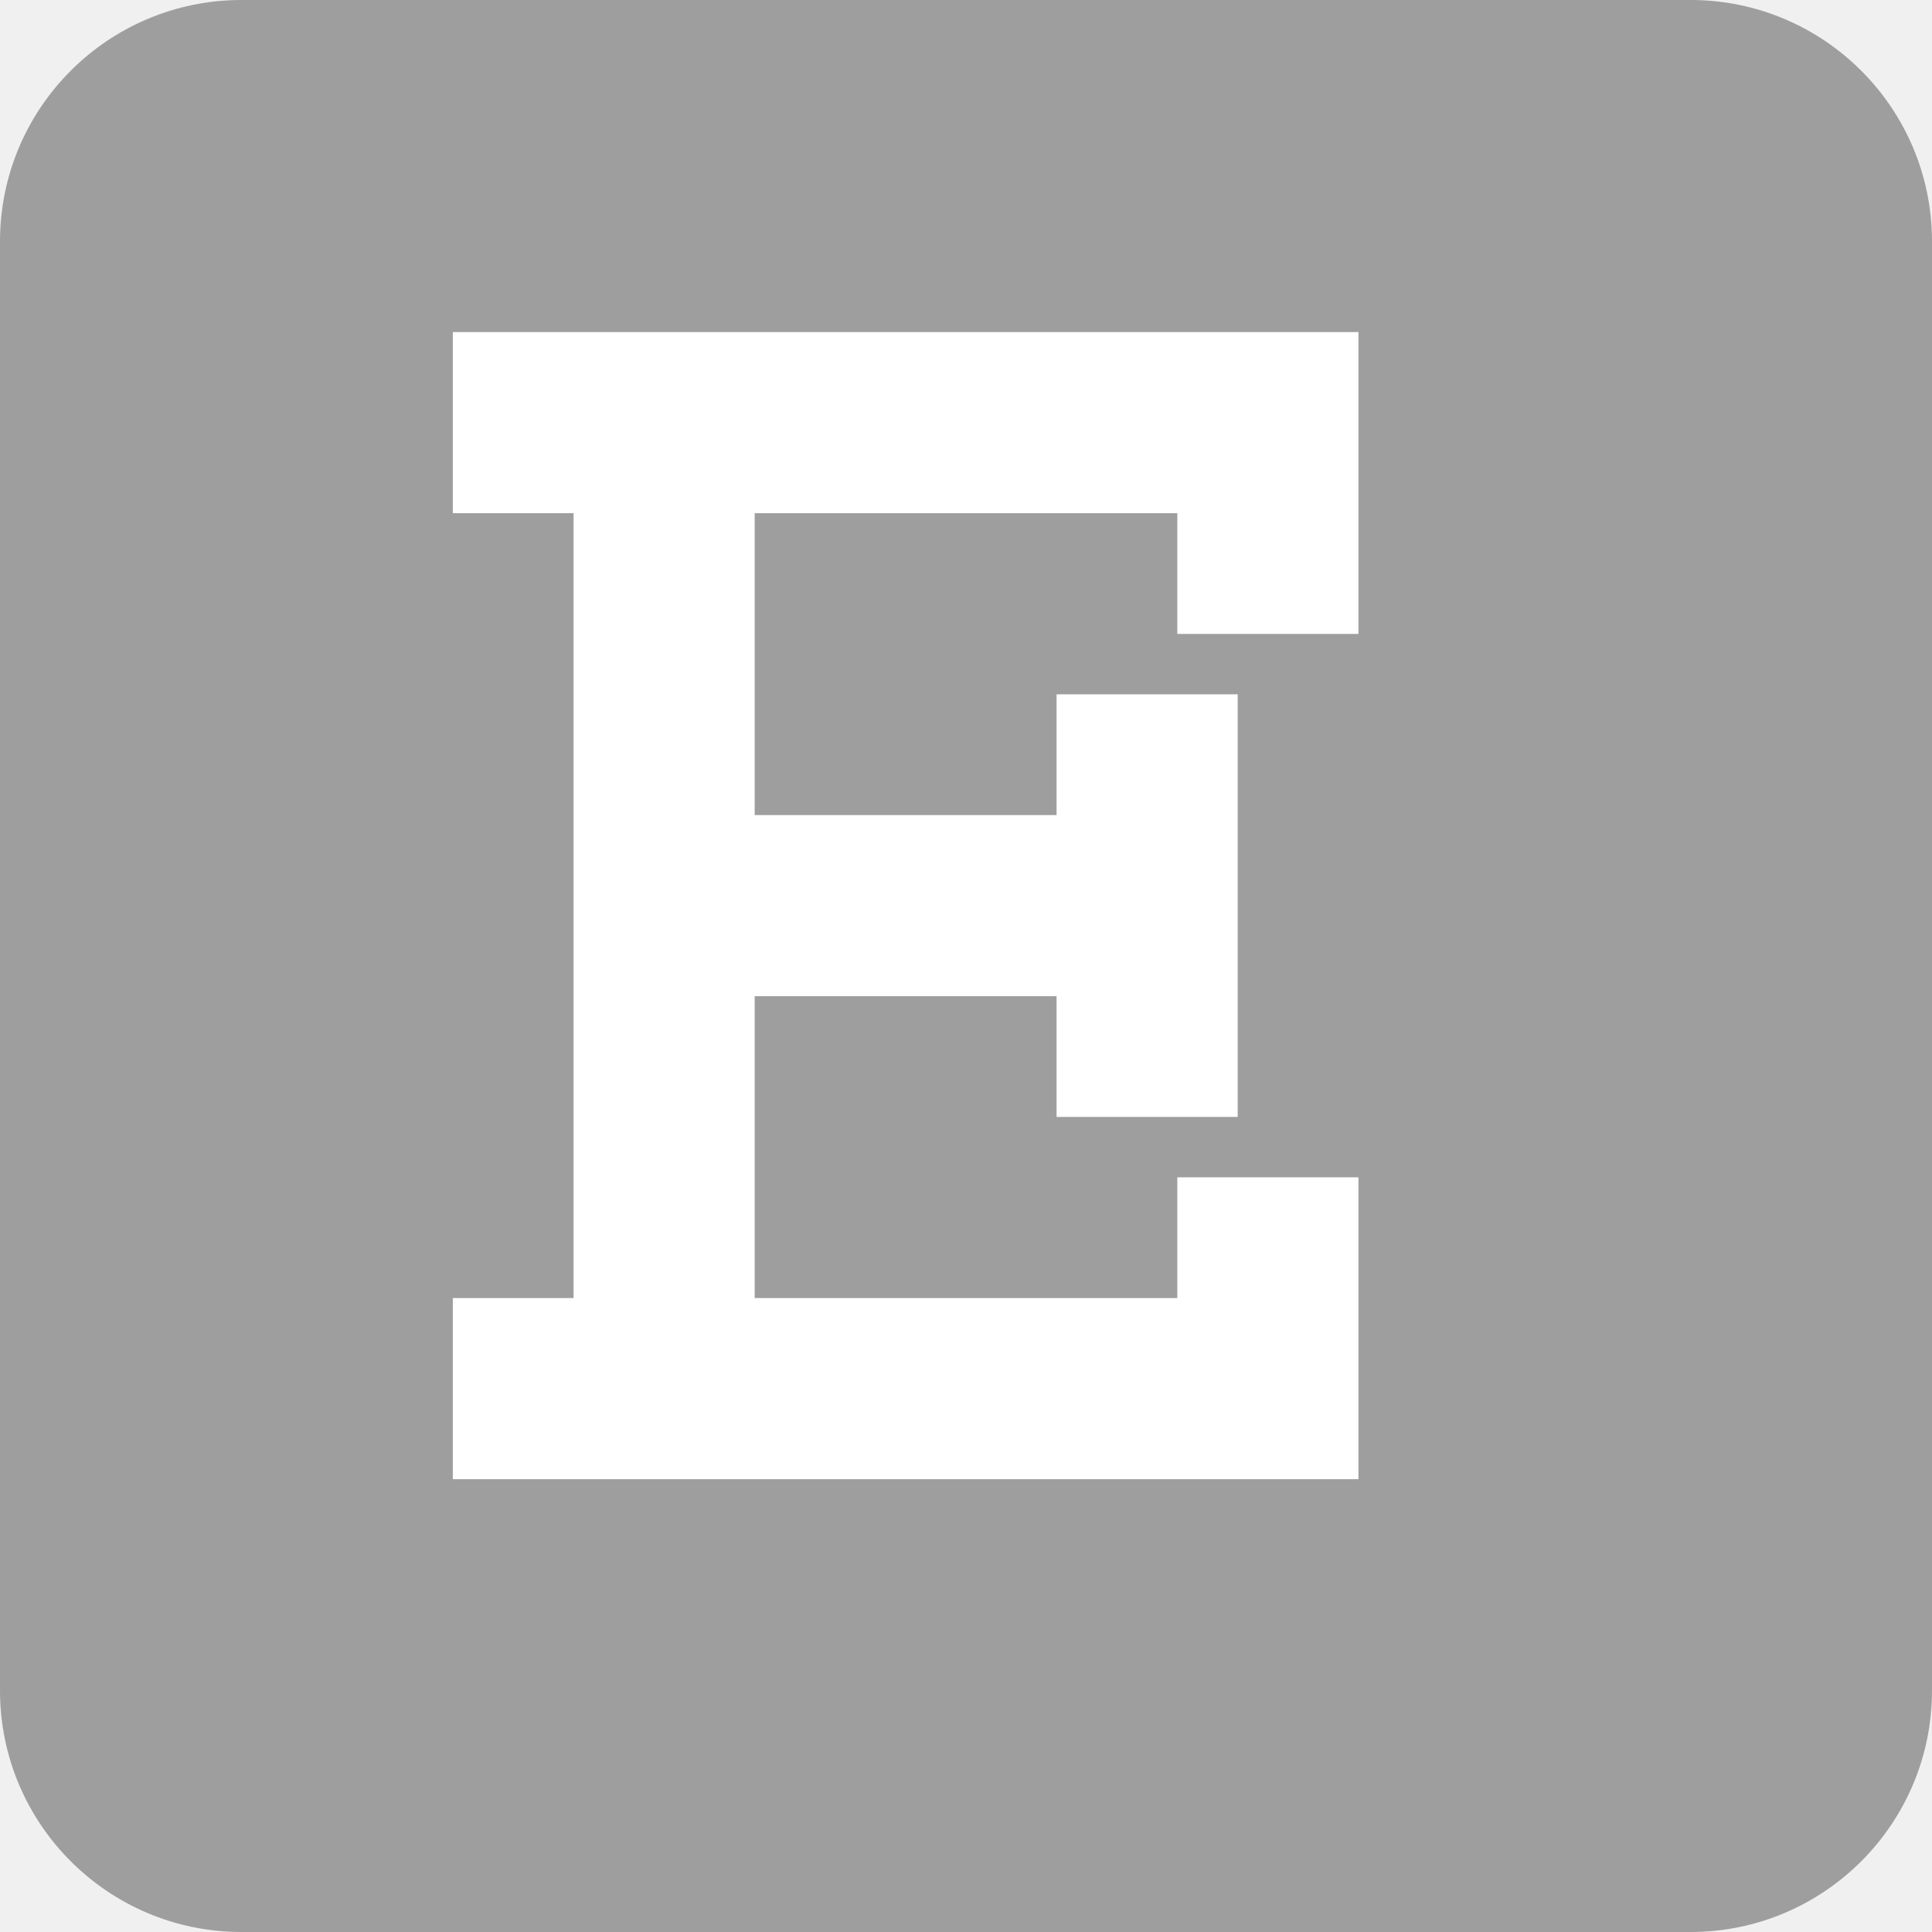
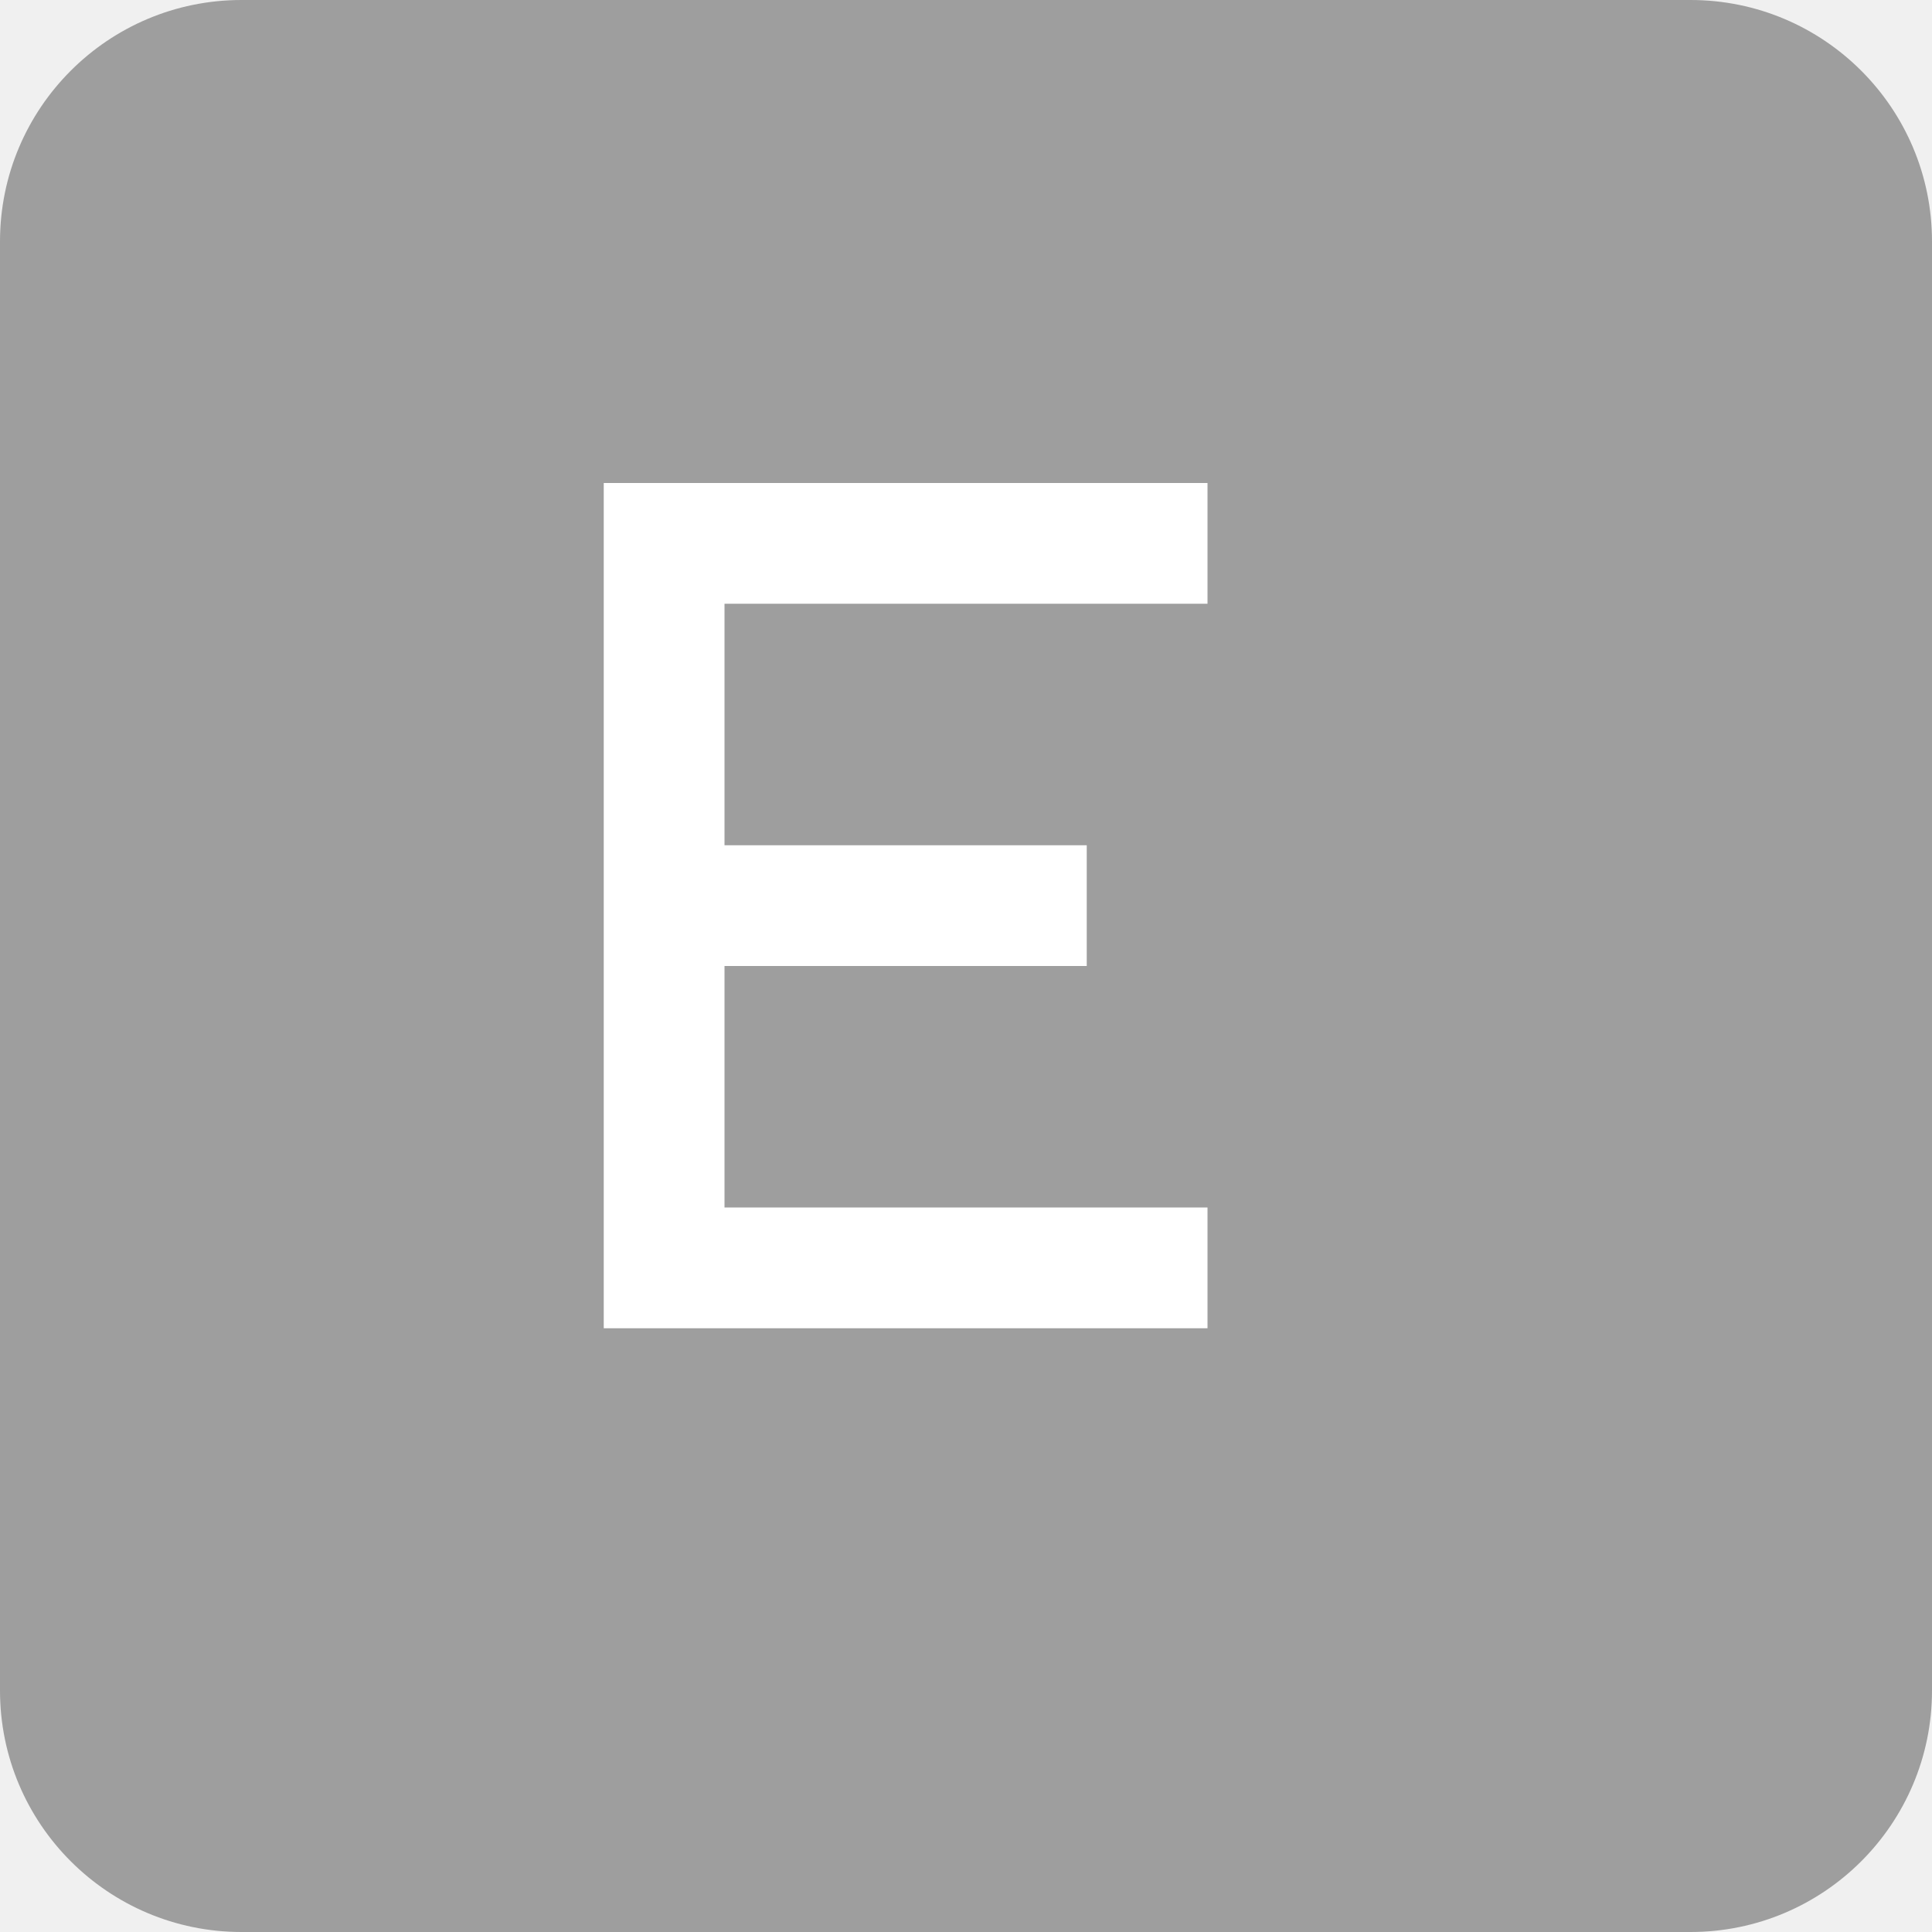
<svg xmlns="http://www.w3.org/2000/svg" width="16" height="16" viewBox="0 0 16 16" version="1.1">
  <path fill="#9E9E9E" stroke="none" d="M 16,2 A 2,2 0 0 0 14,0 L 2,0 A 2,2 0 0 0 0,2            L 0,14 A 2,2 0 0 0 2,16 L 14,16 A 2,2 0 0 0 16,14 Z" />
-   <path fill="#ffffff" stroke="#ffffff" stroke-width="0.5" d="M 4,3 l 7,0 0,2 -1,0 0,-1 -4,0 0,3 3,0 0,-1 1,0 0,3 -1,0 0,-1            -3,0 0,3 4,0 0,-1 1,0 0,2 -7,0 0,-1 1,0 0,-7 -1,0 Z" />
+   <path fill="#ffffff" stroke="none" d="M 5,4 l 0,7 5,0 0,-1 -4,0 0,-2 3,0 0,-1 -3,0 0,-2 4,0 0 -1 Z" />
</svg>
